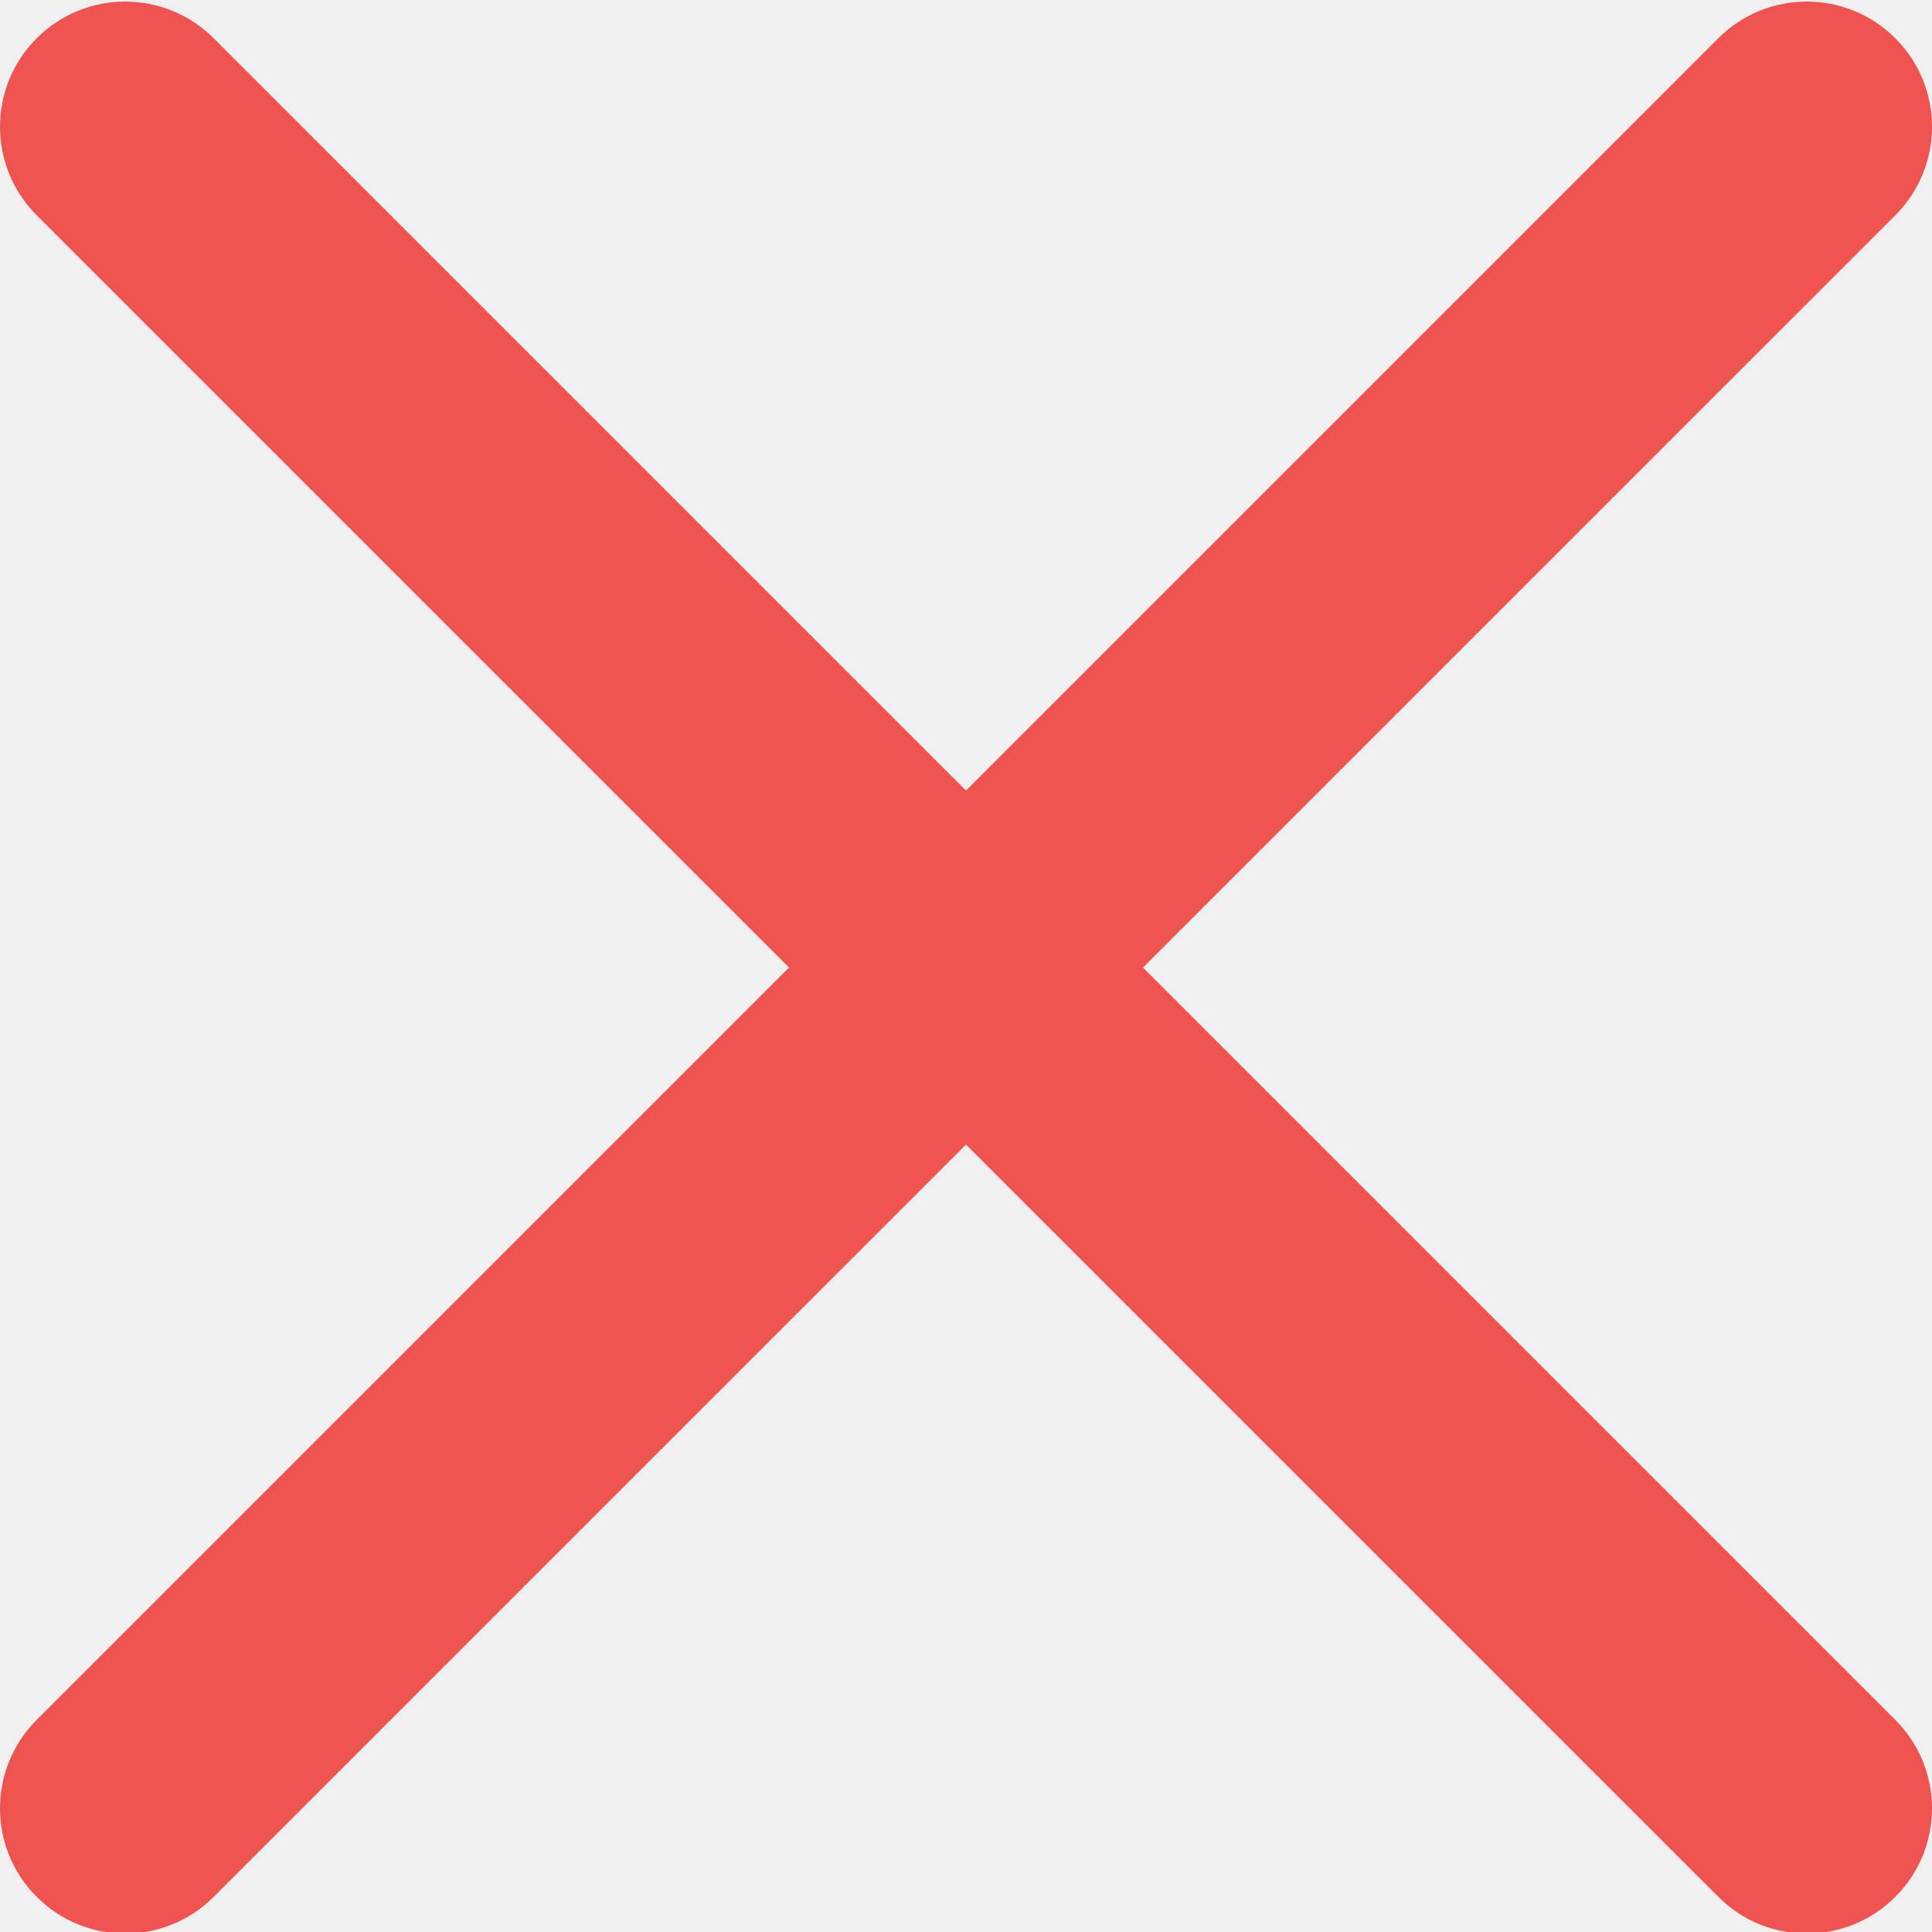
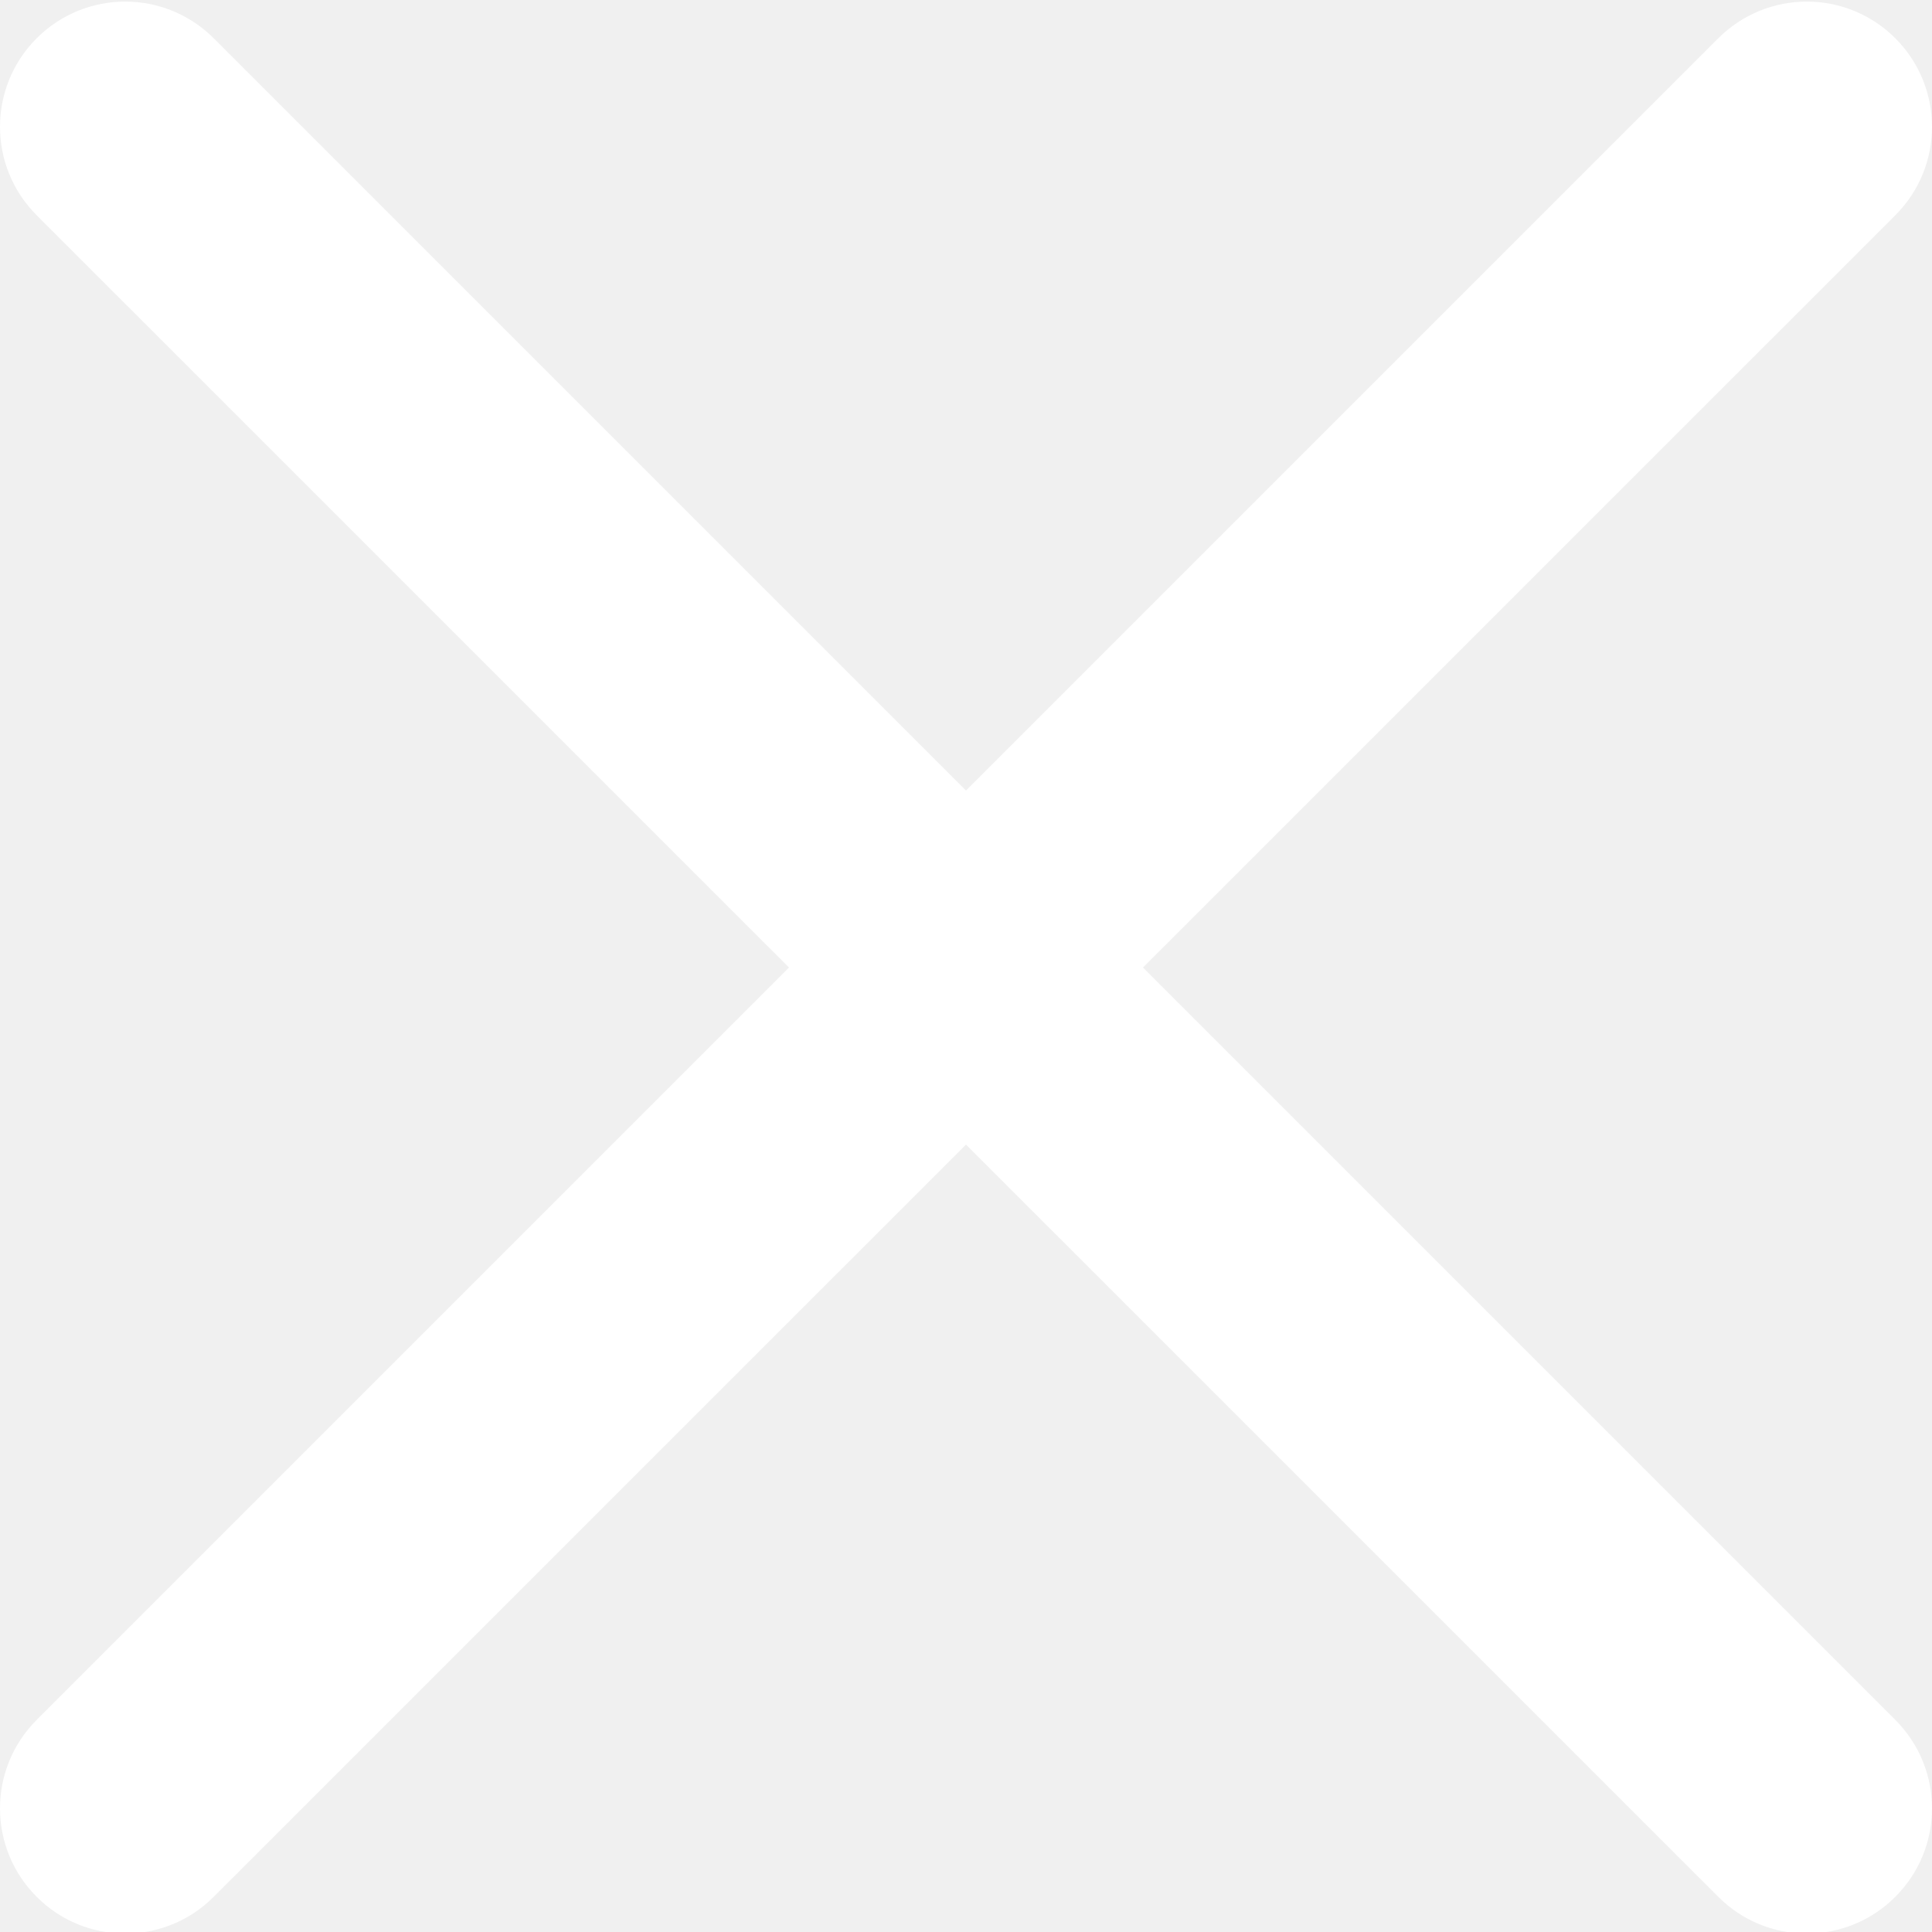
<svg xmlns="http://www.w3.org/2000/svg" width="30" height="30" viewBox="0 0 30 30" fill="none">
-   <path d="M17.748 15.024L29.43 3.343C30.19 2.583 30.19 1.354 29.43 0.594C28.67 -0.165 27.442 -0.165 26.682 0.594L15 12.276L3.318 0.594C2.558 -0.165 1.33 -0.165 0.57 0.594C-0.19 1.354 -0.19 2.583 0.57 3.343L12.252 15.024L0.57 26.706C-0.19 27.466 -0.19 28.695 0.57 29.454C0.949 29.834 1.447 30.024 1.944 30.024C2.442 30.024 2.939 29.834 3.318 29.454L15 17.773L26.682 29.454C27.061 29.834 27.558 30.024 28.056 30.024C28.553 30.024 29.051 29.834 29.43 29.454C30.19 28.695 30.19 27.466 29.43 26.706L17.748 15.024Z" fill="#EF5350" />
+   <g clip-path="url(#clip0)">
+     <path d="M17.748 15.024L29.43 3.343C30.19 2.583 30.19 1.354 29.43 0.594C28.67 -0.165 27.442 -0.165 26.682 0.594L15 12.276L3.318 0.594C2.558 -0.165 1.33 -0.165 0.57 0.594C-0.19 1.354 -0.19 2.583 0.57 3.343L12.252 15.024L0.57 26.706C-0.19 27.466 -0.19 28.695 0.57 29.454C0.949 29.834 1.447 30.024 1.944 30.024C2.442 30.024 2.939 29.834 3.318 29.454L15 17.773L26.682 29.454C27.061 29.834 27.558 30.024 28.056 30.024C28.553 30.024 29.051 29.834 29.43 29.454C30.19 28.695 30.19 27.466 29.43 26.706L17.748 15.024Z" fill="white" />
+   </g>
+   <defs>
+     <clipPath id="clip0">
+       <rect width="30" height="30" fill="white" />
+     </clipPath>
+   </defs>
</svg>
